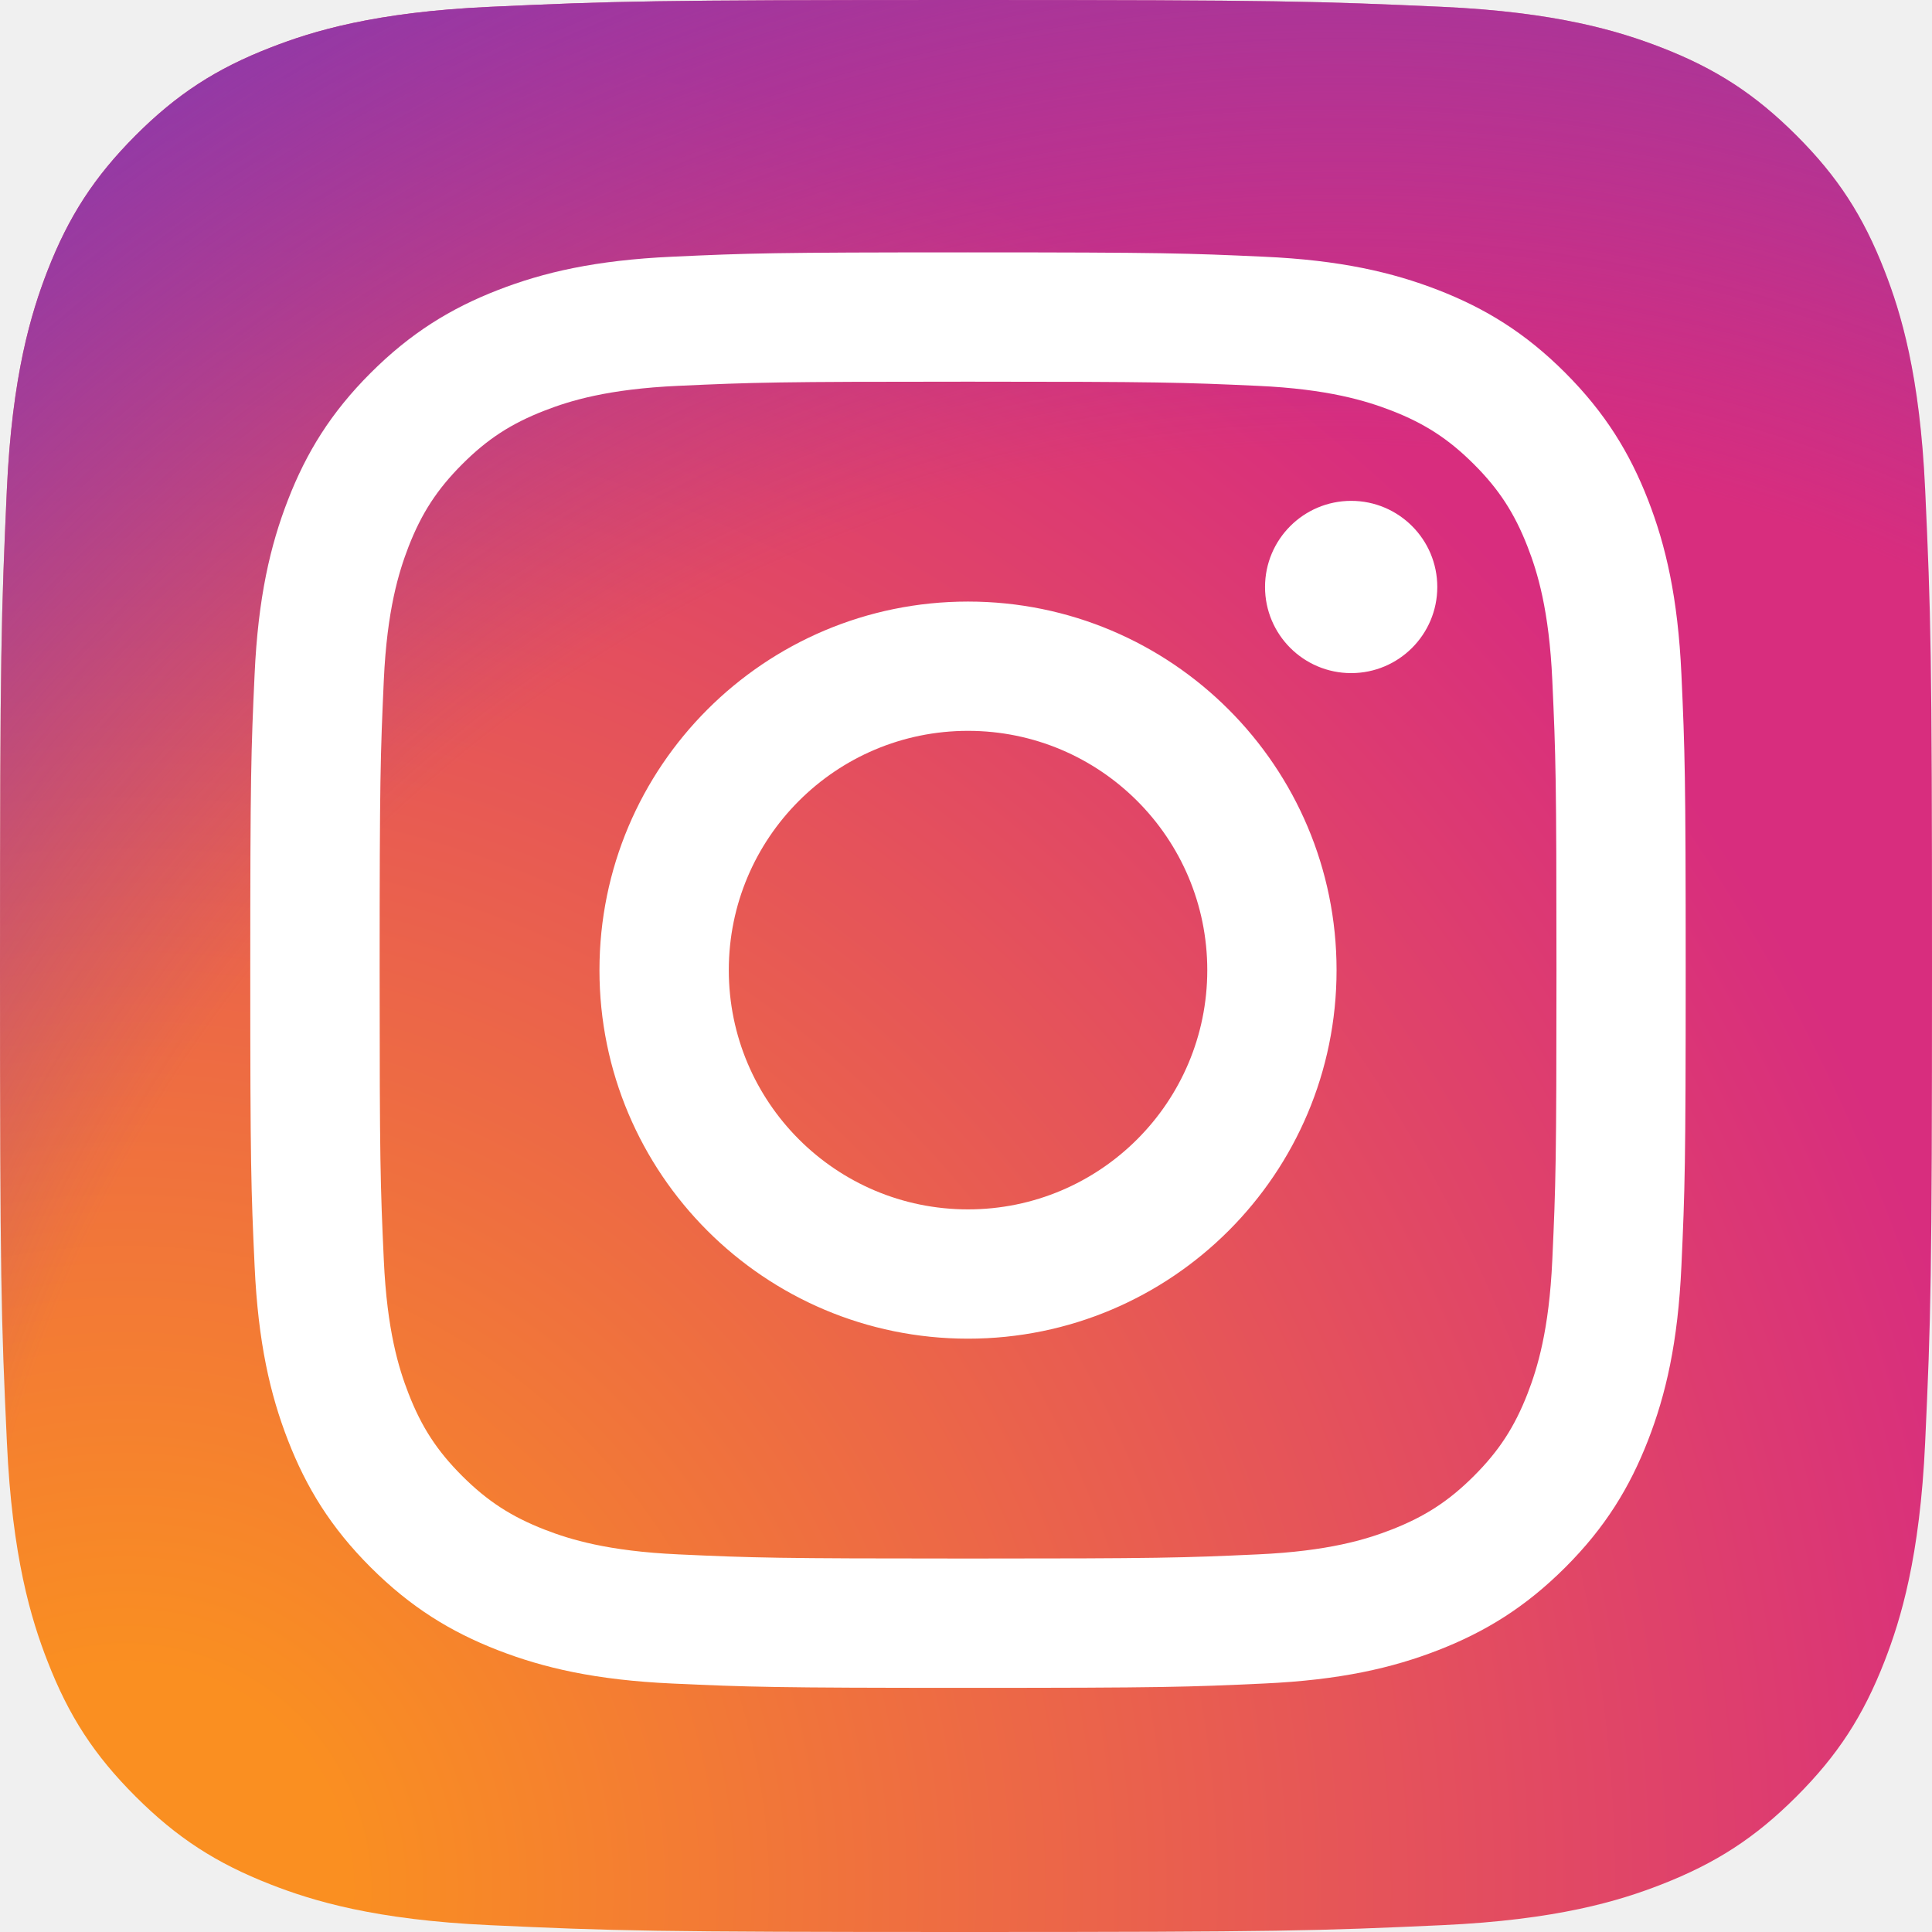
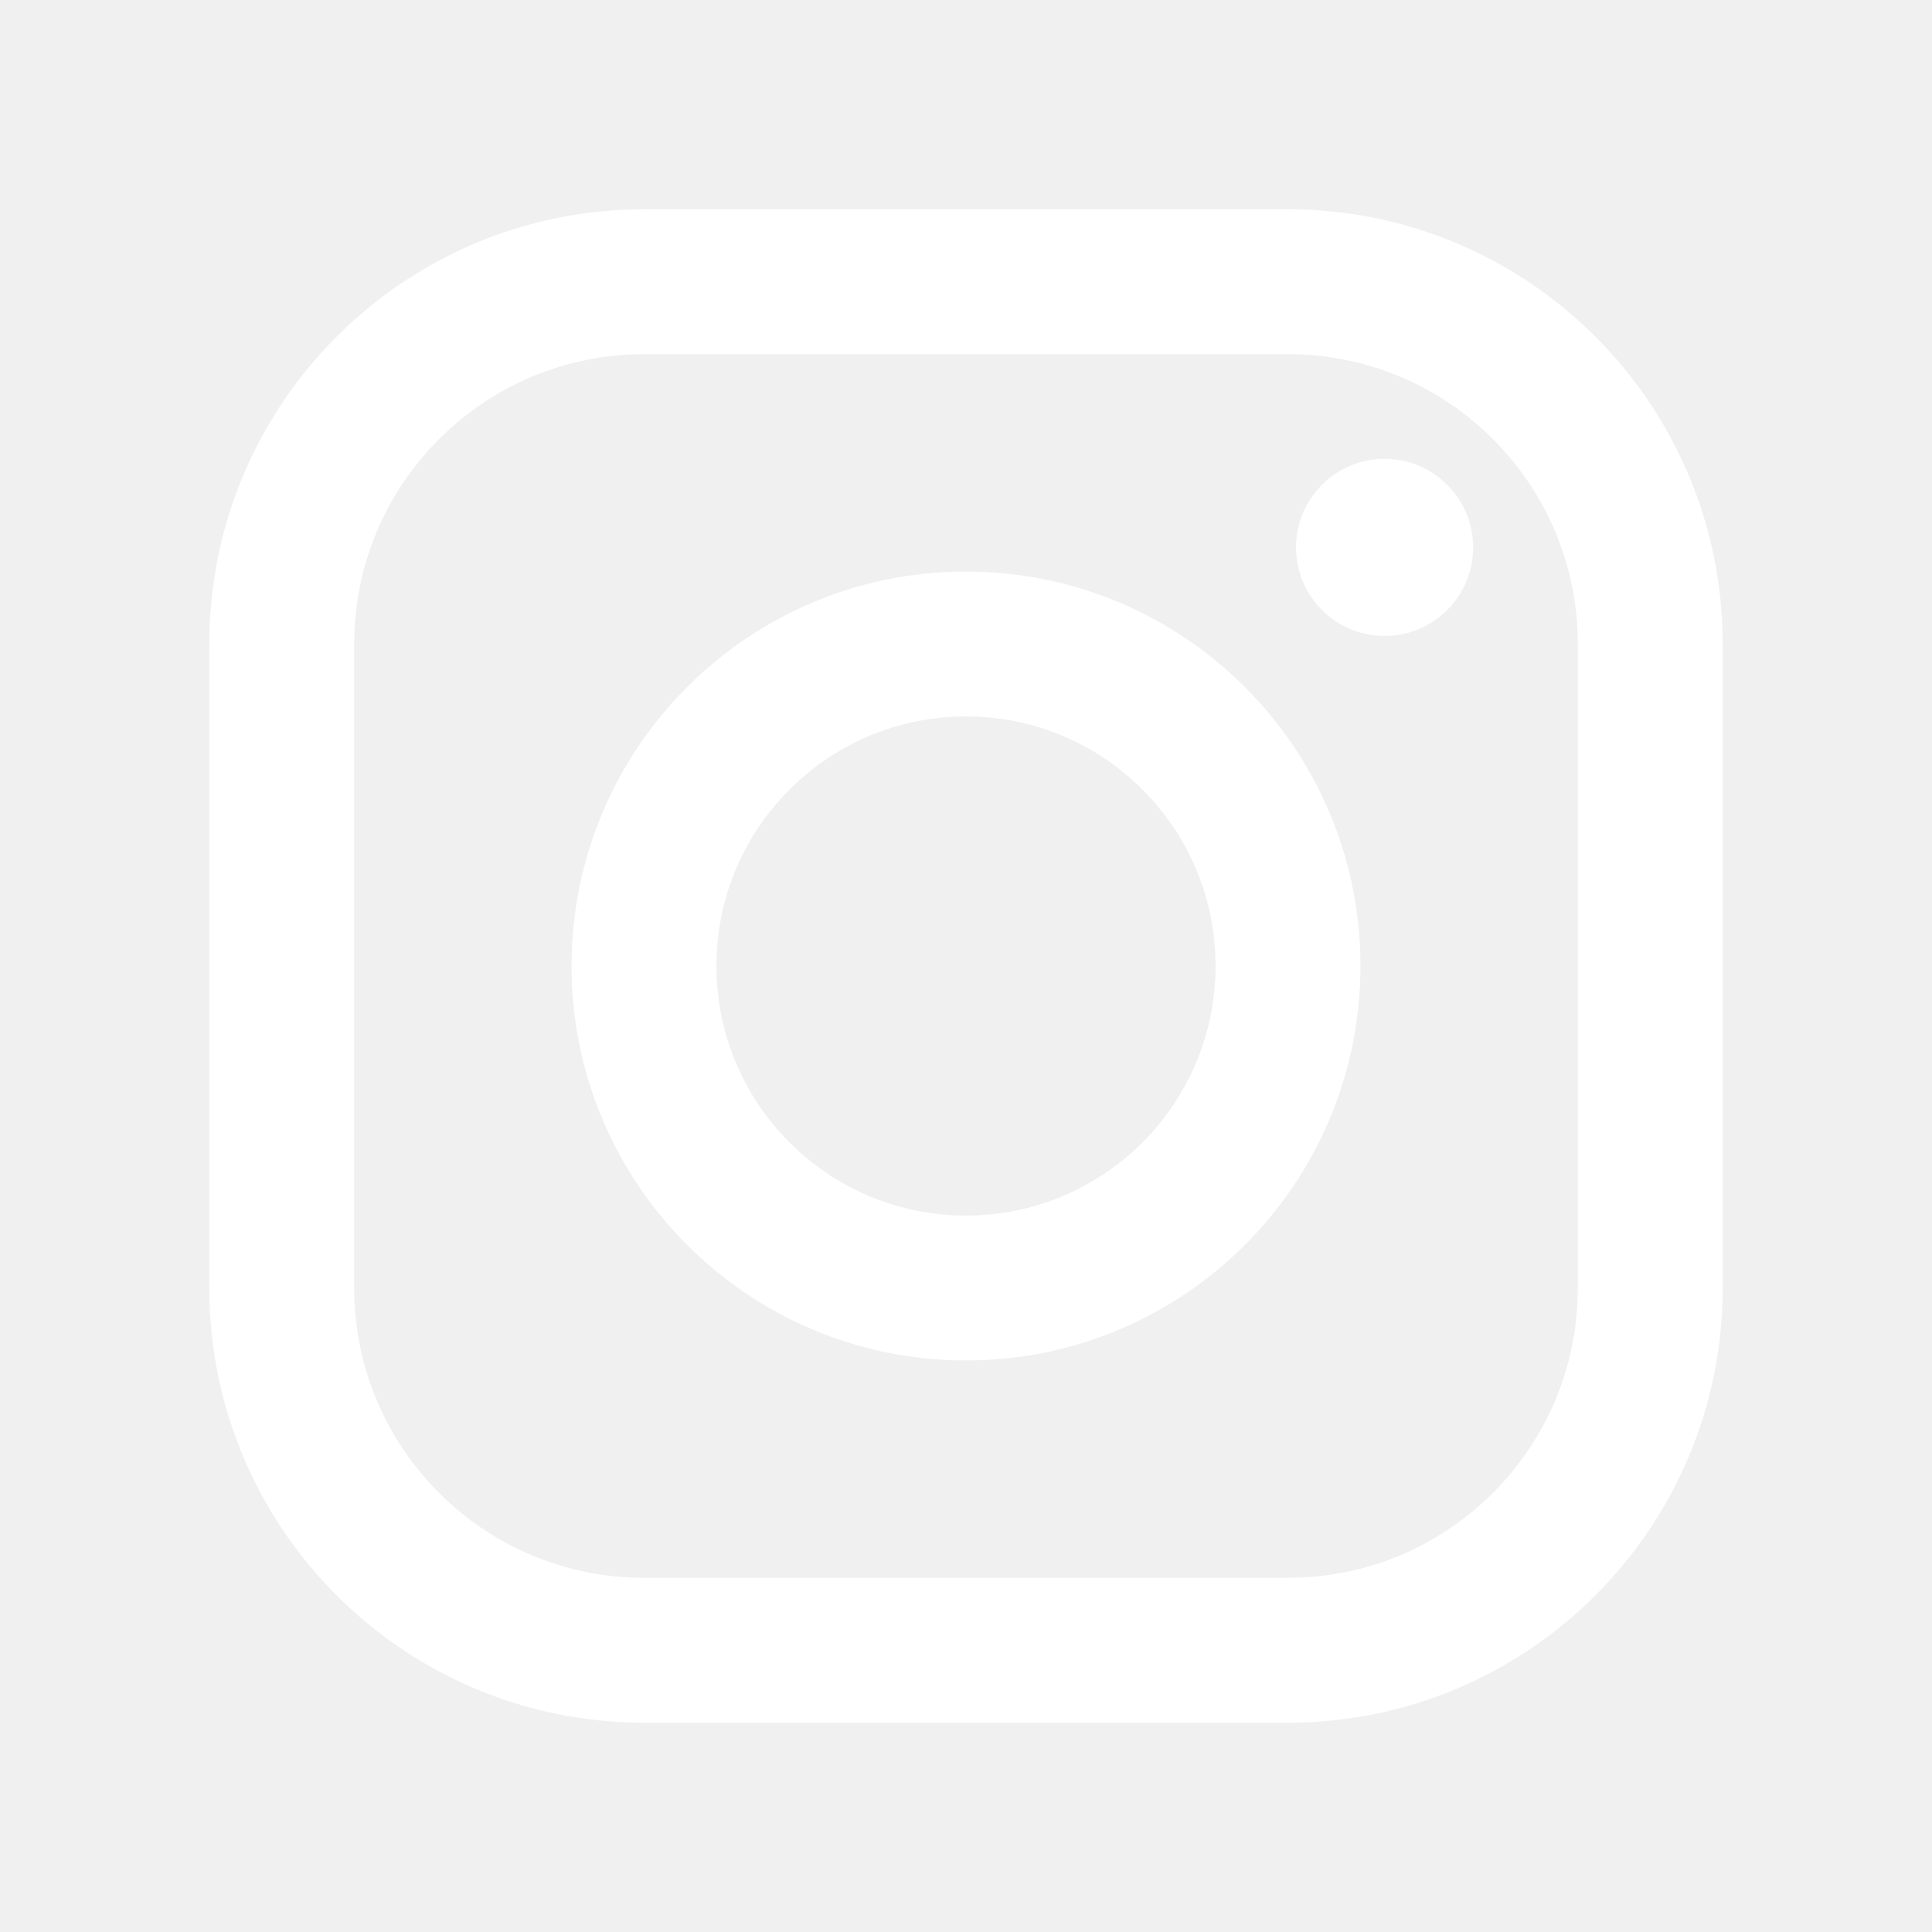
- <svg xmlns="http://www.w3.org/2000/svg" width="800px" height="800px" viewBox="0 0 3364.7 3364.7">
-   <defs>
-     <radialGradient id="0" cx="217.76" cy="3290.99" r="4271.92" gradientUnits="userSpaceOnUse">
-       <stop offset=".09" stop-color="#fa8f21" />
-       <stop offset=".78" stop-color="#d82d7e" />
-     </radialGradient>
-     <radialGradient id="1" cx="2330.61" cy="3182.95" r="3759.33" gradientUnits="userSpaceOnUse">
-       <stop offset=".64" stop-color="#8c3aaa" stop-opacity="0" />
-       <stop offset="1" stop-color="#8c3aaa" />
-     </radialGradient>
-   </defs>
-   <path d="M853.2,3352.8c-200.1-9.1-308.8-42.4-381.1-70.6-95.8-37.3-164.1-81.7-236-153.5S119.7,2988.6,82.6,2892.8c-28.2-72.3-61.5-181-70.6-381.1C2,2295.4,0,2230.5,0,1682.5s2.2-612.8,11.9-829.3C21,653.1,54.5,544.6,82.5,472.1,119.8,376.3,164.3,308,236,236c71.8-71.8,140.1-116.4,236-153.5C544.3,54.3,653,21,853.1,11.9,1069.5,2,1134.5,0,1682.3,0c548,0,612.8,2.2,829.3,11.9,200.1,9.1,308.6,42.6,381.1,70.6,95.8,37.1,164.1,81.7,236,153.5s116.2,140.2,153.5,236c28.2,72.3,61.5,181,70.6,381.1,9.9,216.5,11.9,281.3,11.9,829.3,0,547.8-2,612.8-11.9,829.3-9.1,200.1-42.6,308.8-70.6,381.1-37.3,95.8-81.7,164.1-153.5,235.9s-140.2,116.2-236,153.5c-72.3,28.2-181,61.5-381.1,70.6-216.3,9.9-281.3,11.9-829.3,11.9-547.8,0-612.8-1.9-829.1-11.9" fill="url(#0)" />
-   <path d="M853.2,3352.8c-200.1-9.1-308.8-42.4-381.1-70.6-95.8-37.3-164.1-81.7-236-153.5S119.7,2988.6,82.6,2892.8c-28.2-72.3-61.5-181-70.6-381.1C2,2295.4,0,2230.5,0,1682.5s2.2-612.8,11.9-829.3C21,653.1,54.5,544.6,82.5,472.1,119.8,376.3,164.3,308,236,236c71.8-71.8,140.1-116.4,236-153.5C544.3,54.3,653,21,853.1,11.9,1069.5,2,1134.5,0,1682.3,0c548,0,612.8,2.2,829.3,11.9,200.1,9.1,308.6,42.6,381.1,70.6,95.8,37.1,164.1,81.7,236,153.5s116.2,140.2,153.5,236c28.2,72.3,61.5,181,70.6,381.1,9.9,216.5,11.9,281.3,11.9,829.3,0,547.8-2,612.8-11.9,829.3-9.1,200.1-42.6,308.8-70.6,381.1-37.3,95.8-81.7,164.1-153.5,235.9s-140.2,116.2-236,153.5c-72.3,28.2-181,61.5-381.1,70.6-216.3,9.9-281.3,11.9-829.3,11.9-547.8,0-612.8-1.9-829.1-11.9" fill="url(#1)" />
-   <path d="M1269.25,1689.52c0-230.11,186.49-416.7,416.6-416.7s416.7,186.59,416.7,416.7-186.59,416.7-416.7,416.7-416.6-186.59-416.6-416.7m-225.26,0c0,354.5,287.36,641.86,641.86,641.86s641.86-287.36,641.86-641.86-287.36-641.86-641.86-641.86S1044,1335,1044,1689.52m1159.13-667.31a150,150,0,1,0,150.06-149.94h-0.06a150.07,150.07,0,0,0-150,149.94M1180.85,2707c-121.87-5.55-188.11-25.85-232.13-43-58.36-22.72-100-49.78-143.78-93.5s-70.88-85.32-93.5-143.68c-17.16-44-37.46-110.26-43-232.13-6.06-131.76-7.27-171.34-7.27-505.15s1.31-373.28,7.27-505.15c5.55-121.87,26-188,43-232.13,22.72-58.36,49.78-100,93.5-143.78s85.32-70.88,143.78-93.5c44-17.16,110.26-37.46,232.13-43,131.76-6.06,171.34-7.27,505-7.27S2059.13,666,2191,672c121.87,5.55,188,26,232.13,43,58.36,22.62,100,49.78,143.78,93.5s70.78,85.42,93.5,143.78c17.16,44,37.46,110.26,43,232.13,6.06,131.87,7.27,171.34,7.27,505.15s-1.21,373.28-7.27,505.15c-5.55,121.87-25.95,188.11-43,232.13-22.72,58.36-49.78,100-93.5,143.68s-85.42,70.78-143.78,93.5c-44,17.16-110.26,37.46-232.13,43-131.76,6.06-171.34,7.27-505.15,7.27s-373.28-1.21-505-7.27M1170.5,447.09c-133.07,6.06-224,27.16-303.41,58.06-82.19,31.91-151.86,74.72-221.43,144.18S533.39,788.47,501.48,870.76c-30.9,79.46-52,170.34-58.06,303.41-6.16,133.28-7.57,175.89-7.57,515.35s1.41,382.07,7.57,515.35c6.06,133.08,27.16,223.95,58.06,303.41,31.91,82.19,74.62,152,144.18,221.43s139.14,112.18,221.43,144.18c79.56,30.9,170.34,52,303.41,58.06,133.35,6.06,175.89,7.57,515.35,7.57s382.07-1.41,515.35-7.57c133.08-6.06,223.95-27.16,303.41-58.06,82.19-32,151.86-74.72,221.43-144.18s112.18-139.24,144.18-221.43c30.9-79.46,52.1-170.34,58.06-303.41,6.06-133.38,7.47-175.89,7.47-515.35s-1.41-382.07-7.47-515.35c-6.06-133.08-27.16-224-58.06-303.41-32-82.19-74.72-151.86-144.18-221.43S2586.8,537.06,2504.71,505.15c-79.56-30.9-170.44-52.1-303.41-58.06C2068,441,2025.41,439.52,1686,439.52s-382.1,1.41-515.45,7.57" fill="#ffffff" />
+ <svg xmlns="http://www.w3.org/2000/svg" viewBox="0 0 24 24" fill="none">
+   <rect x="3.5" y="3.5" width="17" height="17" rx="4.5" stroke="#FFFFFF" stroke-width="1.8" />
+   <circle cx="12" cy="12" r="4" stroke="#FFFFFF" stroke-width="1.8" />
+   <circle cx="17.2" cy="6.8" r="1.1" fill="#FFFFFF" />
</svg>
